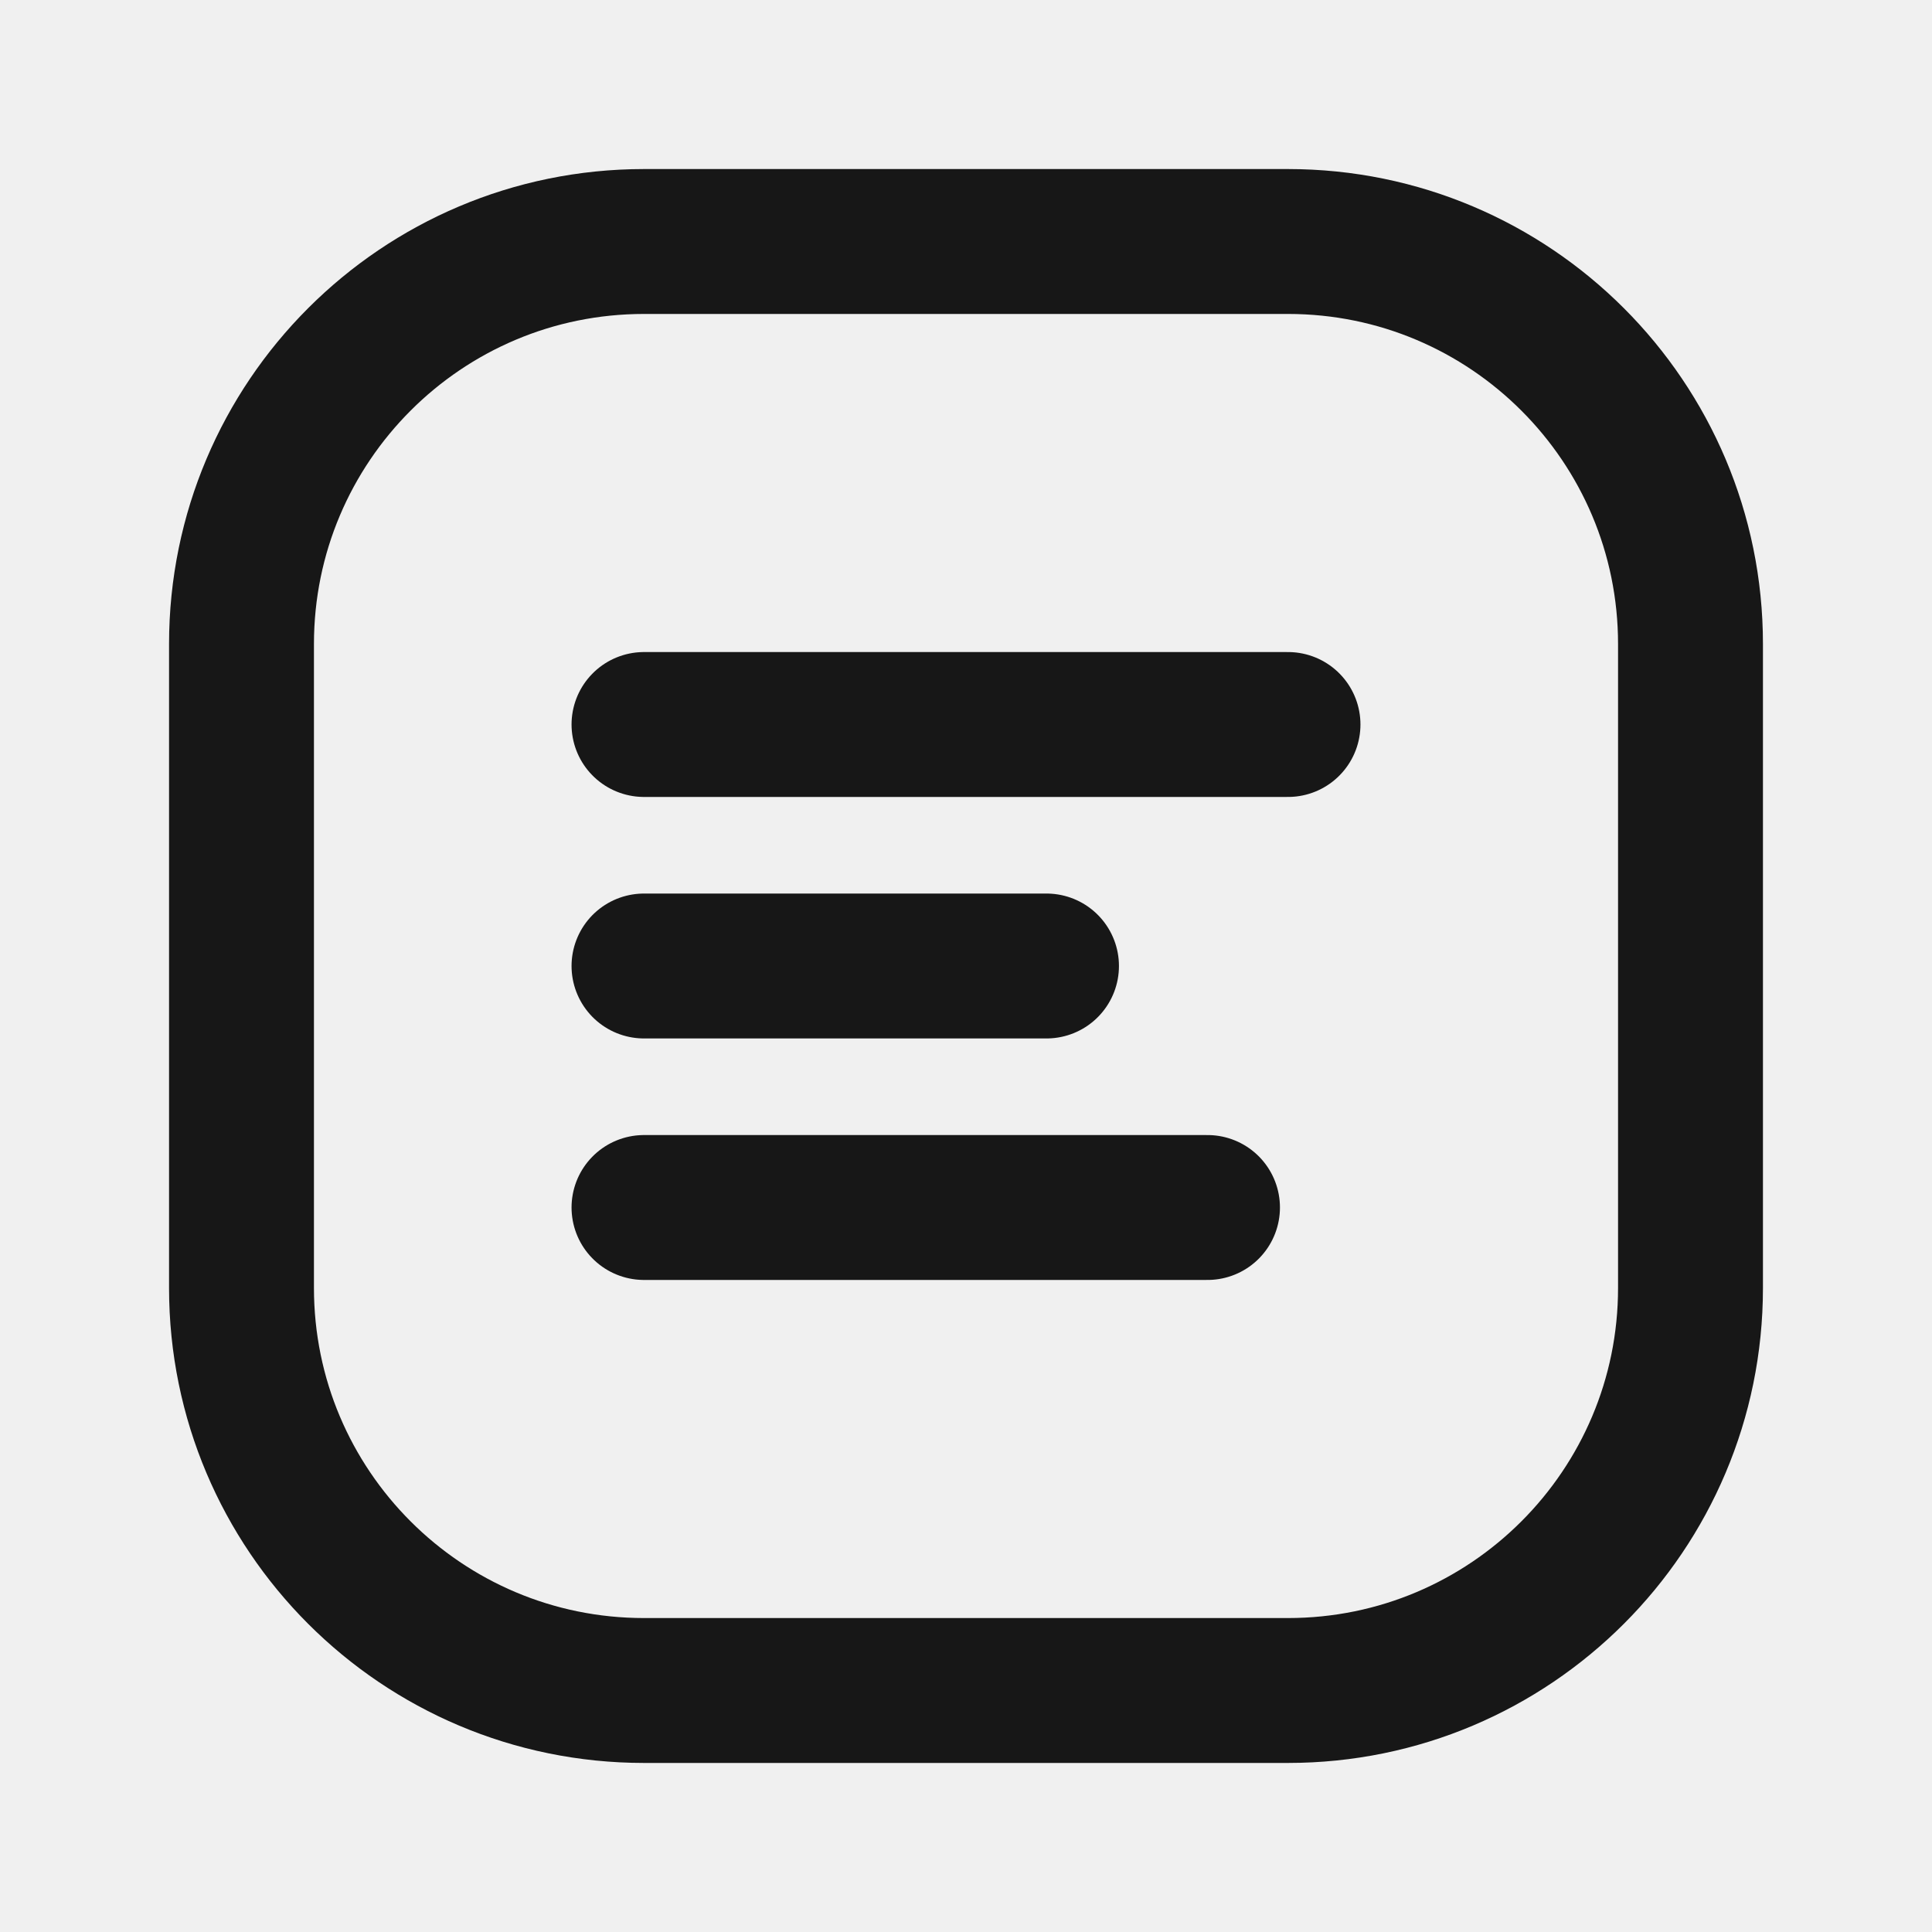
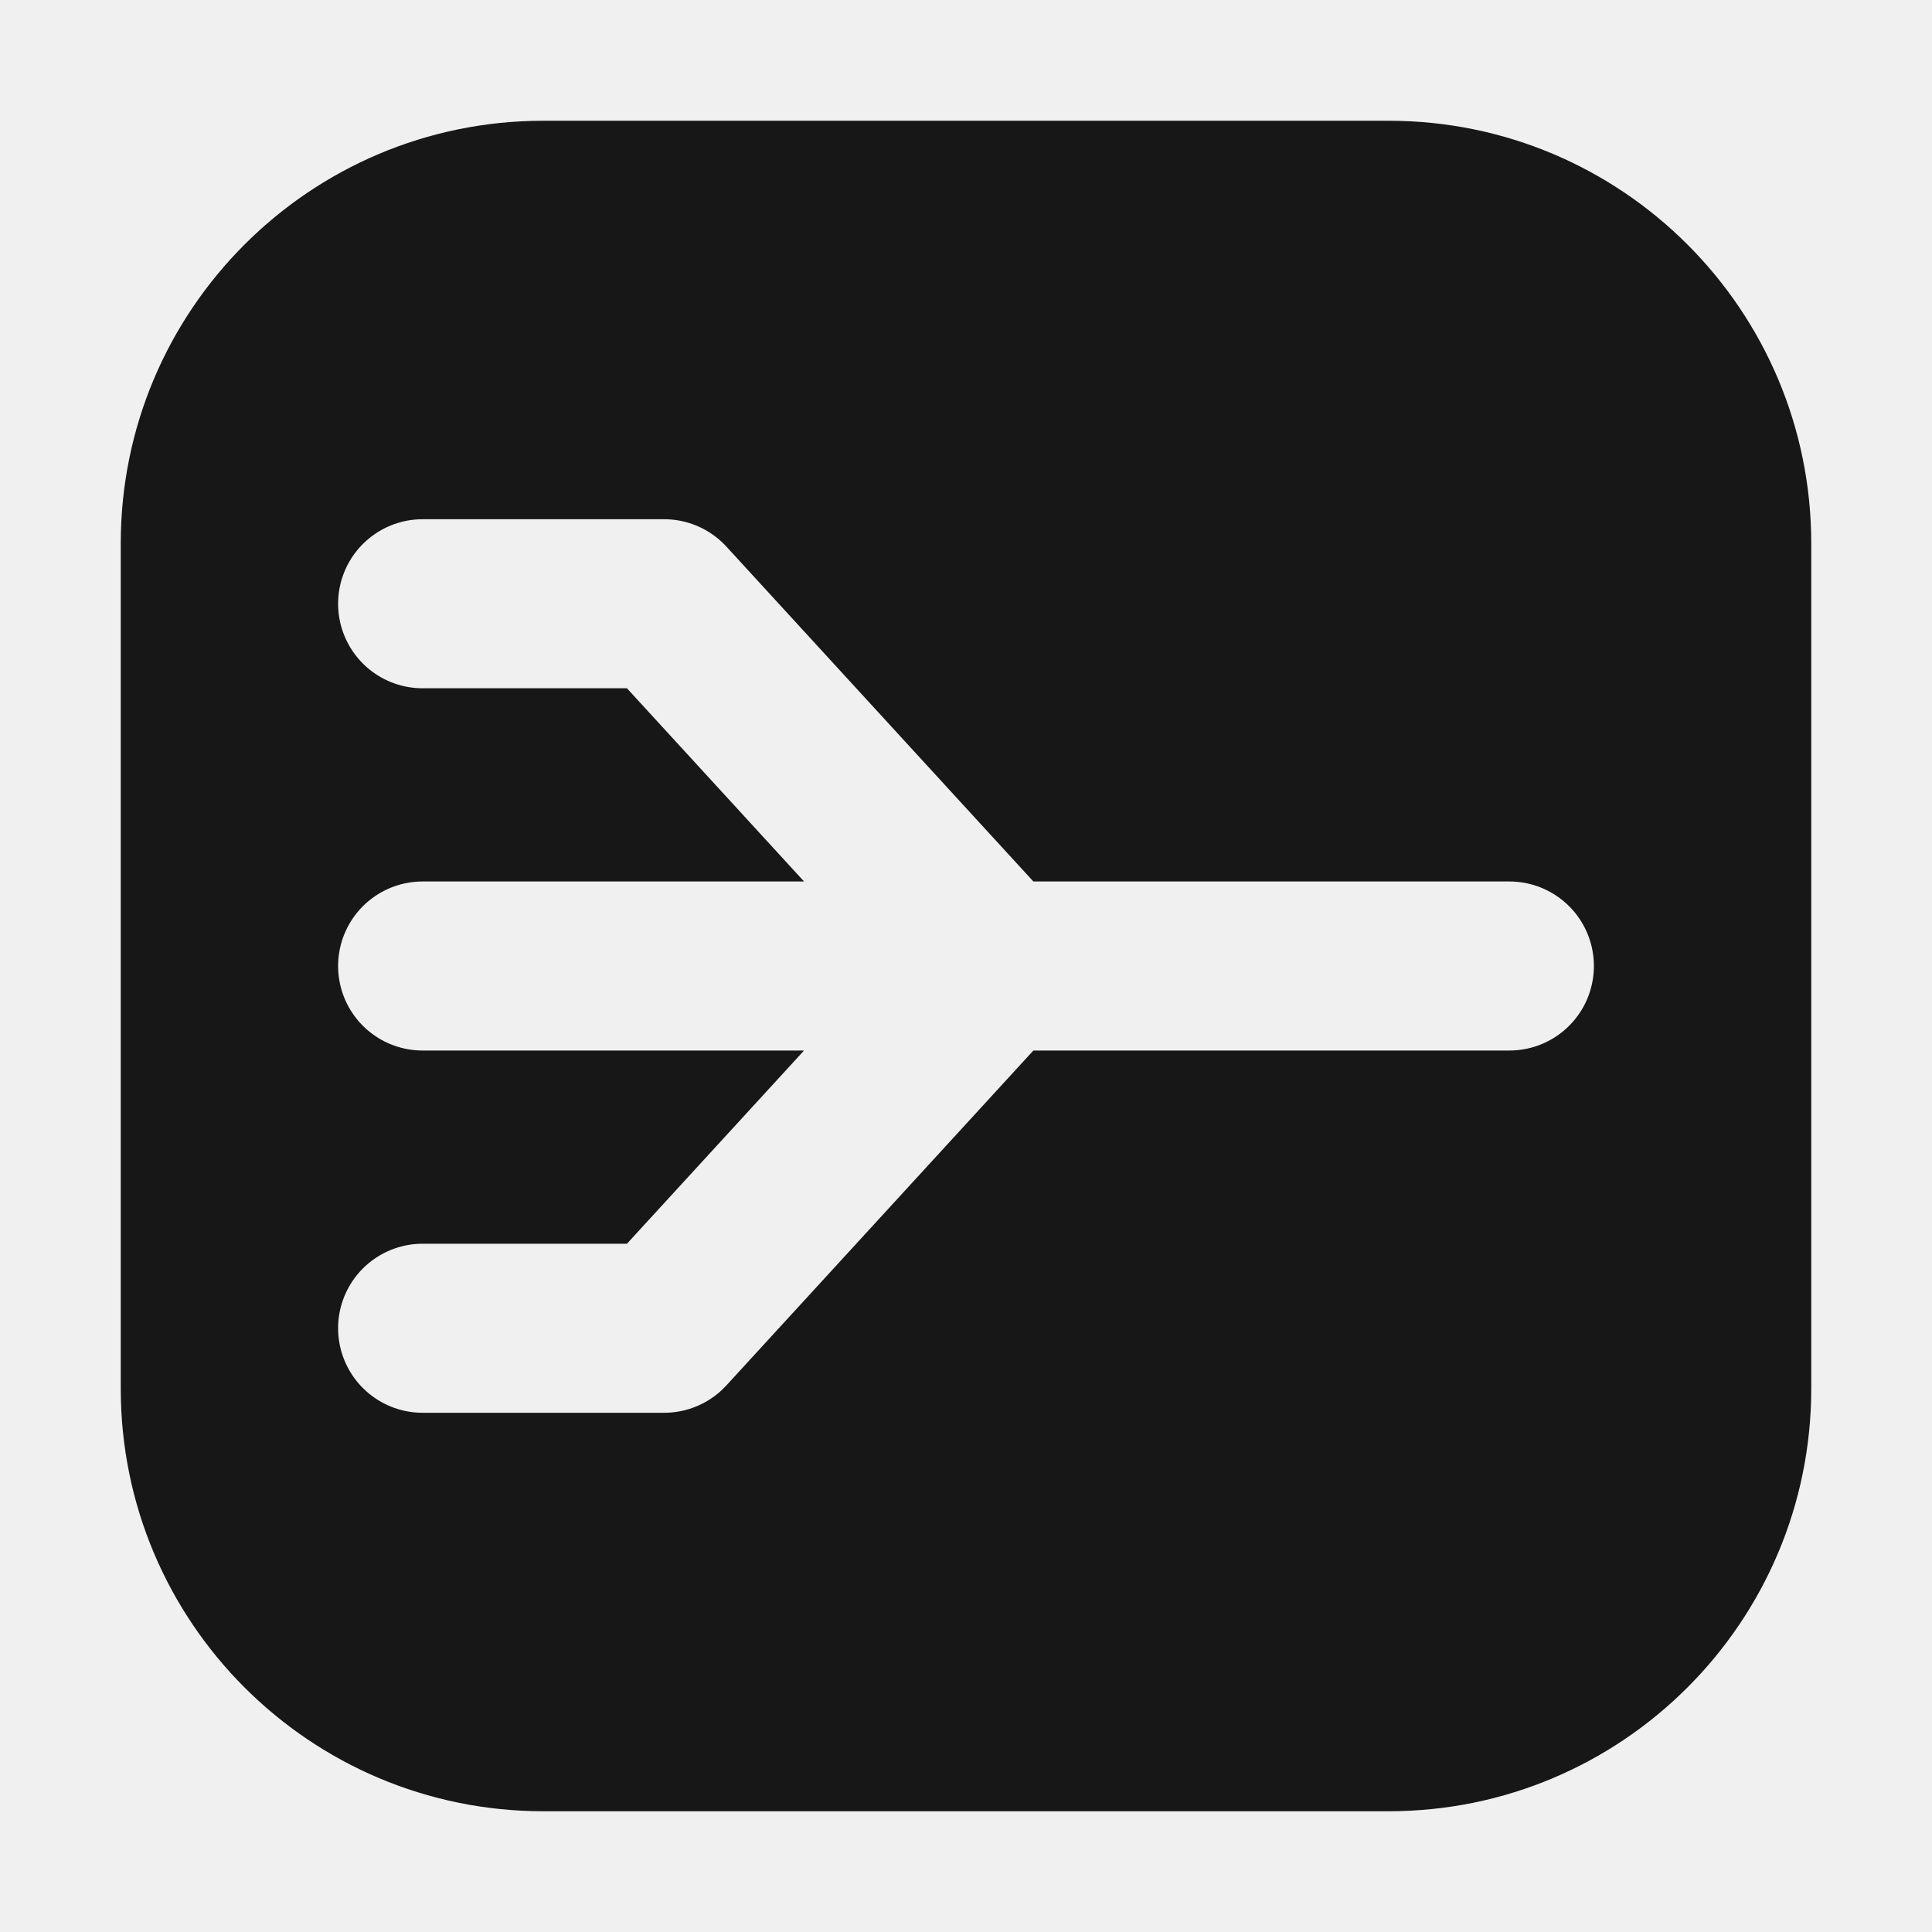
- <svg xmlns="http://www.w3.org/2000/svg" viewBox="0 0 24 24" fill="none" stroke="#171717" stroke-width="1.8" stroke-linecap="round" stroke-linejoin="round">
-   <rect x="3" y="3" width="18" height="18" rx="5" />
-   <path d="M8 9h8M8 12h5M8 15h7" />
+ <svg xmlns="http://www.w3.org/2000/svg" viewBox="0 0 32 32">
+   <mask id="m" maskUnits="userSpaceOnUse" x="0" y="0" width="32" height="32">
+     <rect width="32" height="32" fill="#fff" />
+     <path d="M7 10h4l5.5 6M7 22h4l5.5-6M7 16h18" fill="none" stroke="#000" stroke-width="2.8" stroke-linecap="round" stroke-linejoin="round" />
+   </mask>
+   <rect x="2" y="2" width="28" height="28" rx="7" fill="#171717" mask="url(#m)" />
</svg>
